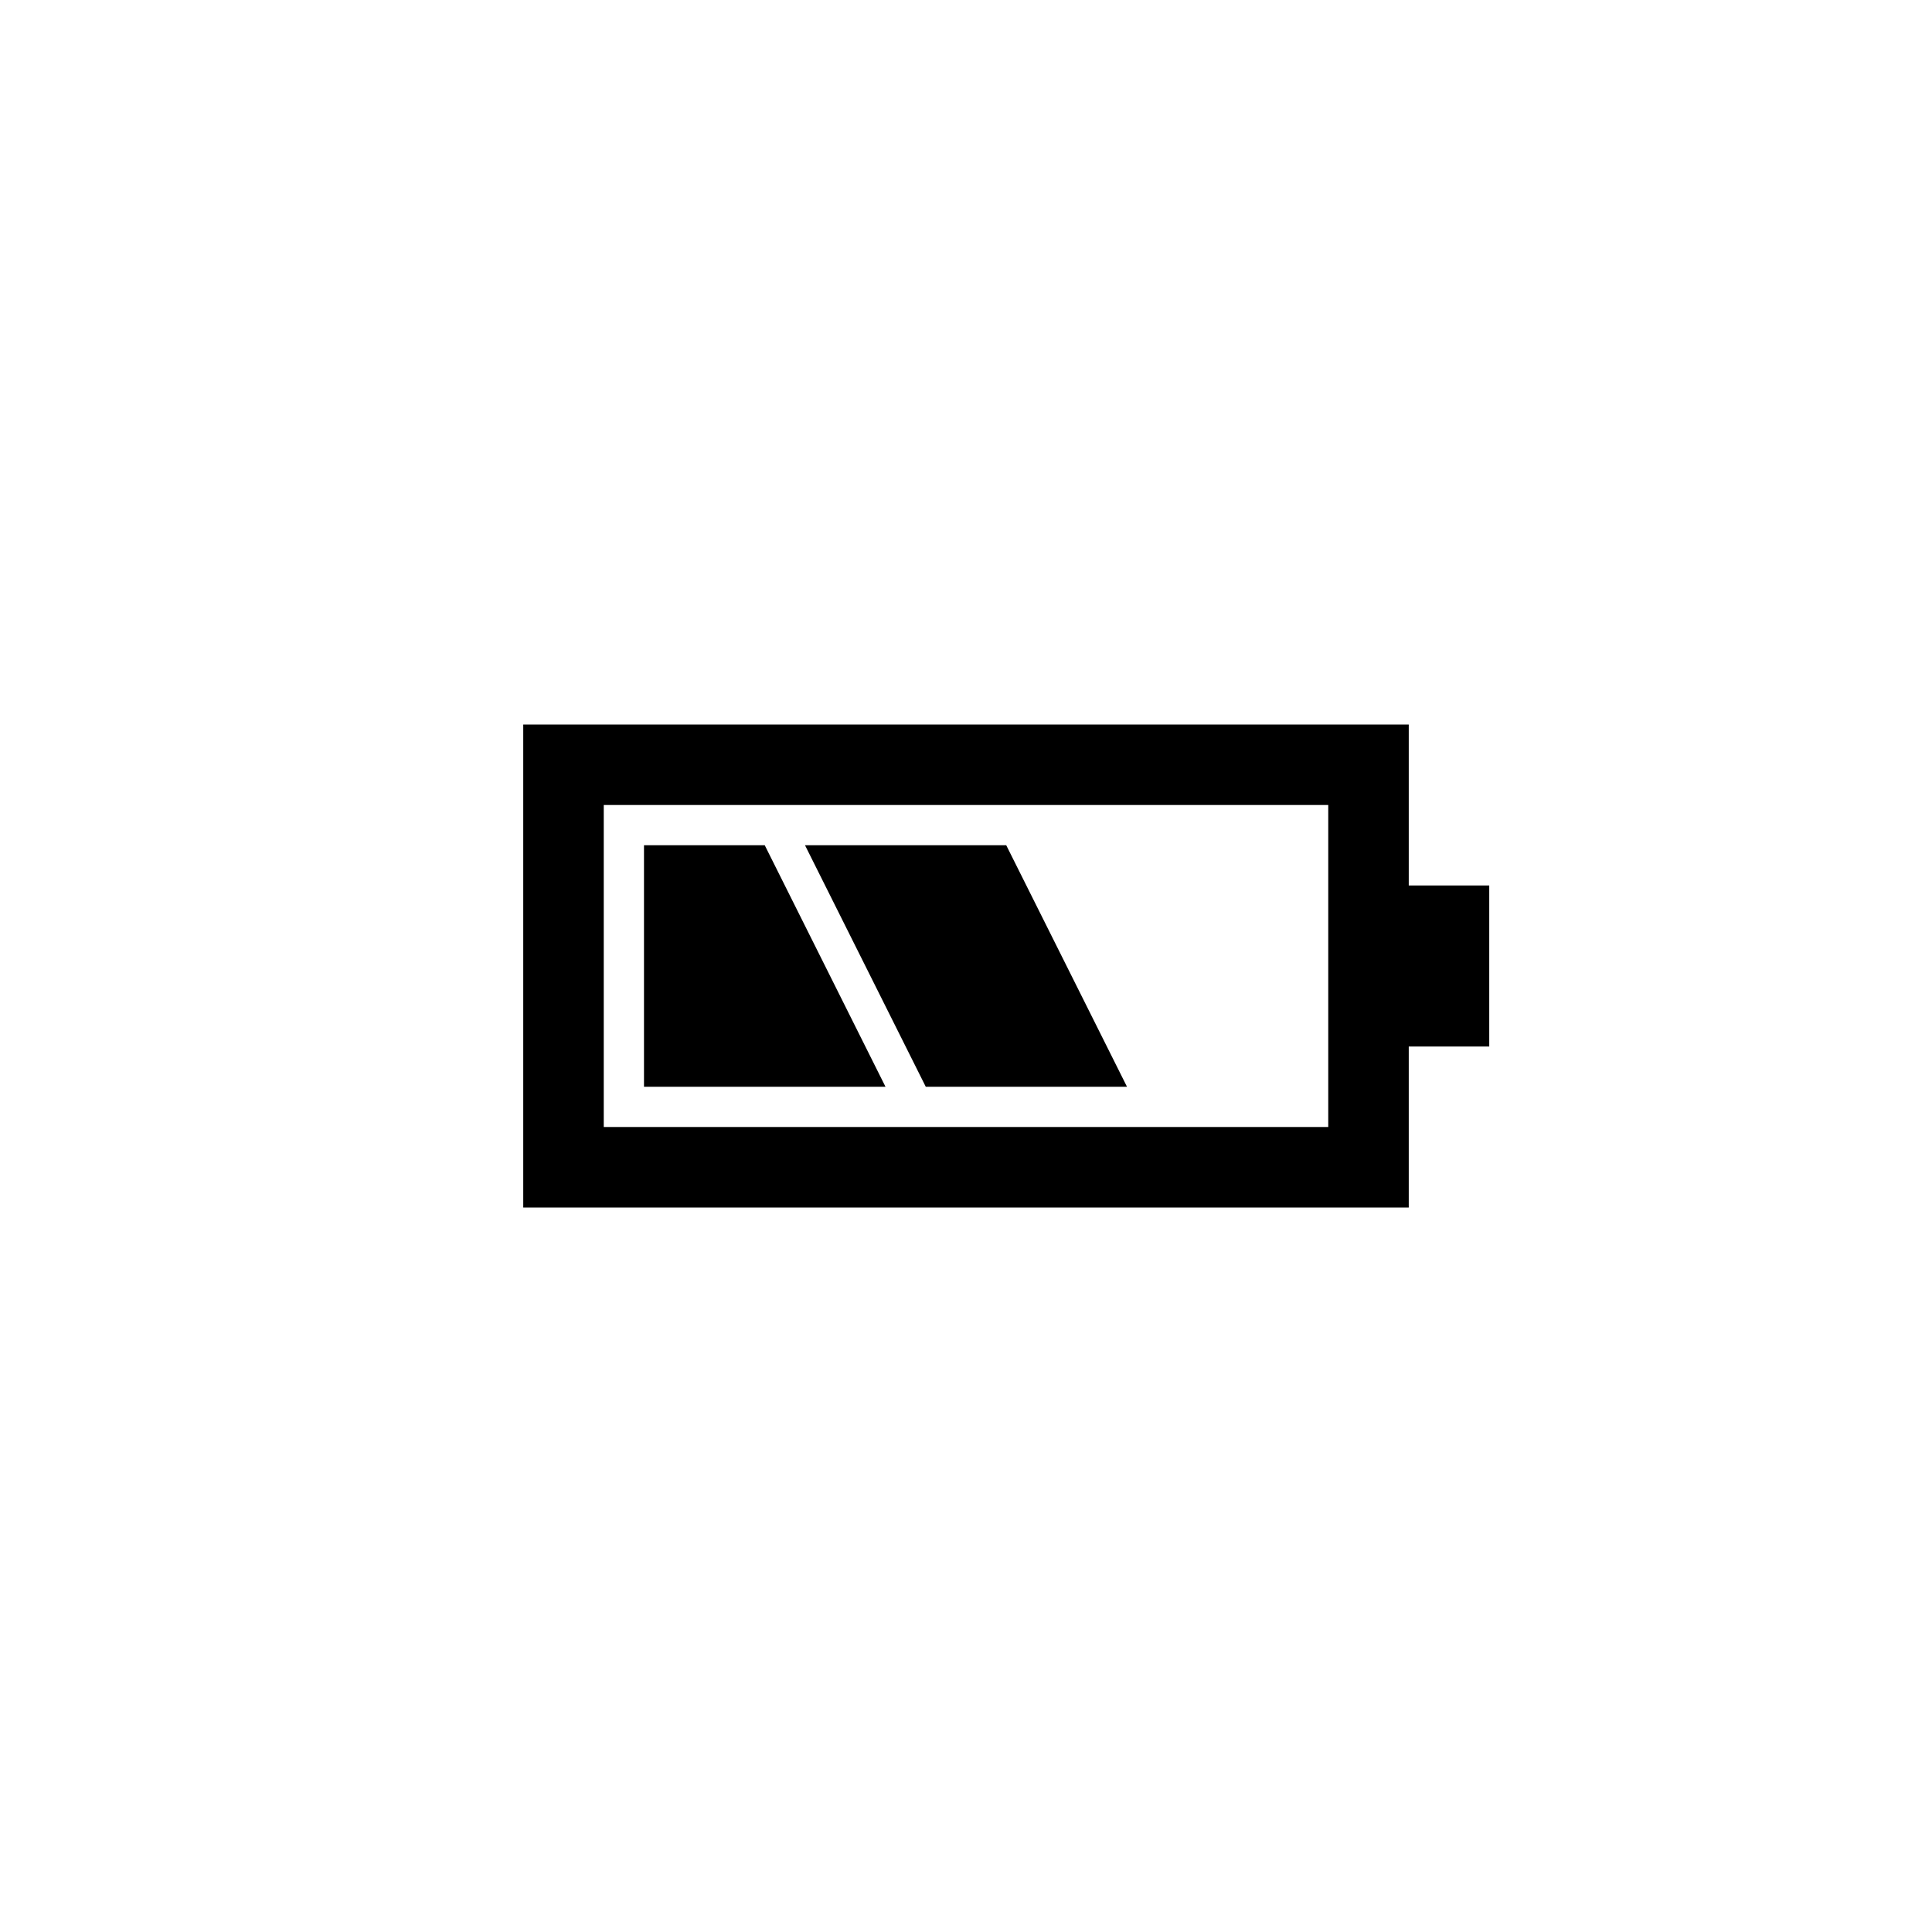
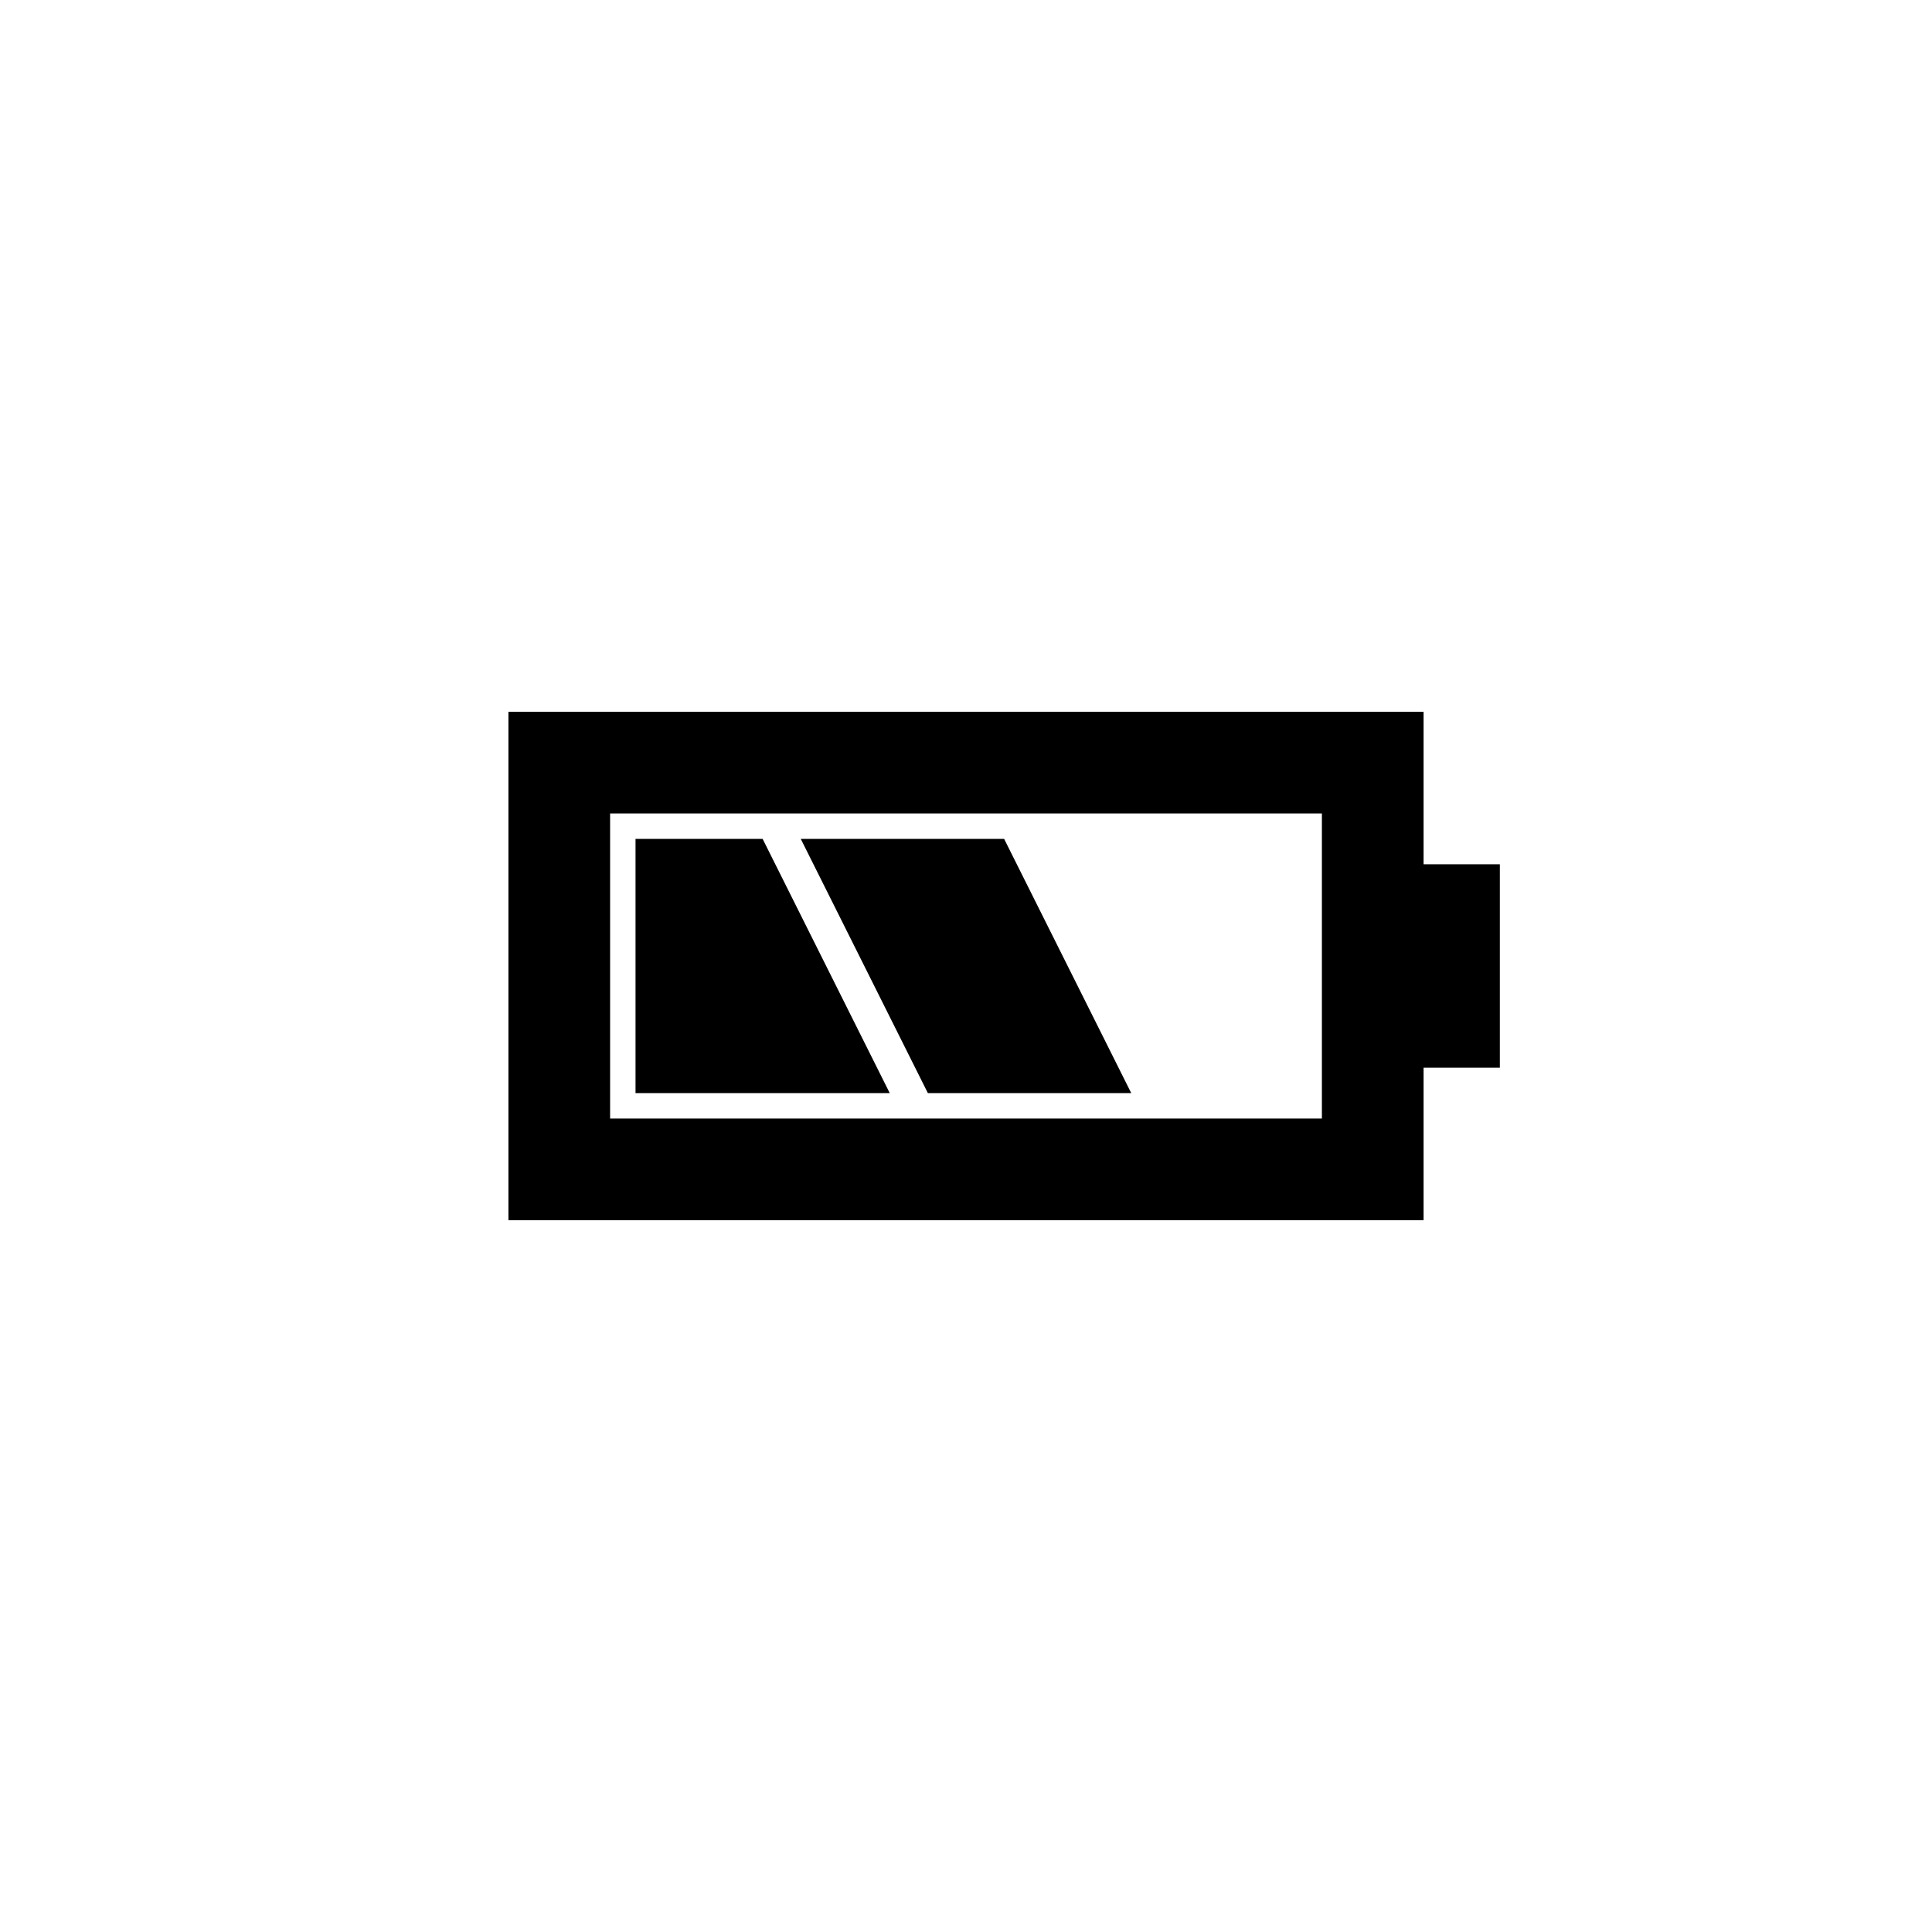
<svg xmlns="http://www.w3.org/2000/svg" version="1.1" baseProfile="full" width="76" height="76" viewBox="0 0 76.00 76.00" enable-background="new 0 0 76.00 76.00" xml:space="preserve">
-   <path fill="#000000" fill-opacity="1" stroke-width="0.2" stroke-linejoin="round" d="M 58.583,34.833L 58.583,41.167L 55.417,41.167L 55.417,47.5L 20.583,47.5L 20.583,28.5L 55.417,28.5L 55.417,34.833L 58.583,34.833 Z M 23.75,31.667L 23.75,44.333L 52.25,44.333L 52.25,31.667L 23.75,31.667 Z M 25.333,42.75L 25.333,33.25L 30.083,33.25L 34.833,42.75L 25.333,42.75 Z M 31.667,33.25L 39.583,33.25L 44.333,42.75L 36.417,42.75L 31.667,33.25 Z " />
+   <path fill="#000000" fill-opacity="1" stroke-width="0.2" stroke-linejoin="round" d="M 59,34L 59,42L 56,42L 56,48L 20,48L 20,28L 56,28L 56,34L 59,34 Z M 24,32L 24,44L 52,44L 52,32L 24,32 Z M 25,43L 25,33L 30,33L 35,43L 25,43 Z M 31.5,33L 39.5,33L 44.5,43L 36.5,43L 31.5,33 Z " />
</svg>
